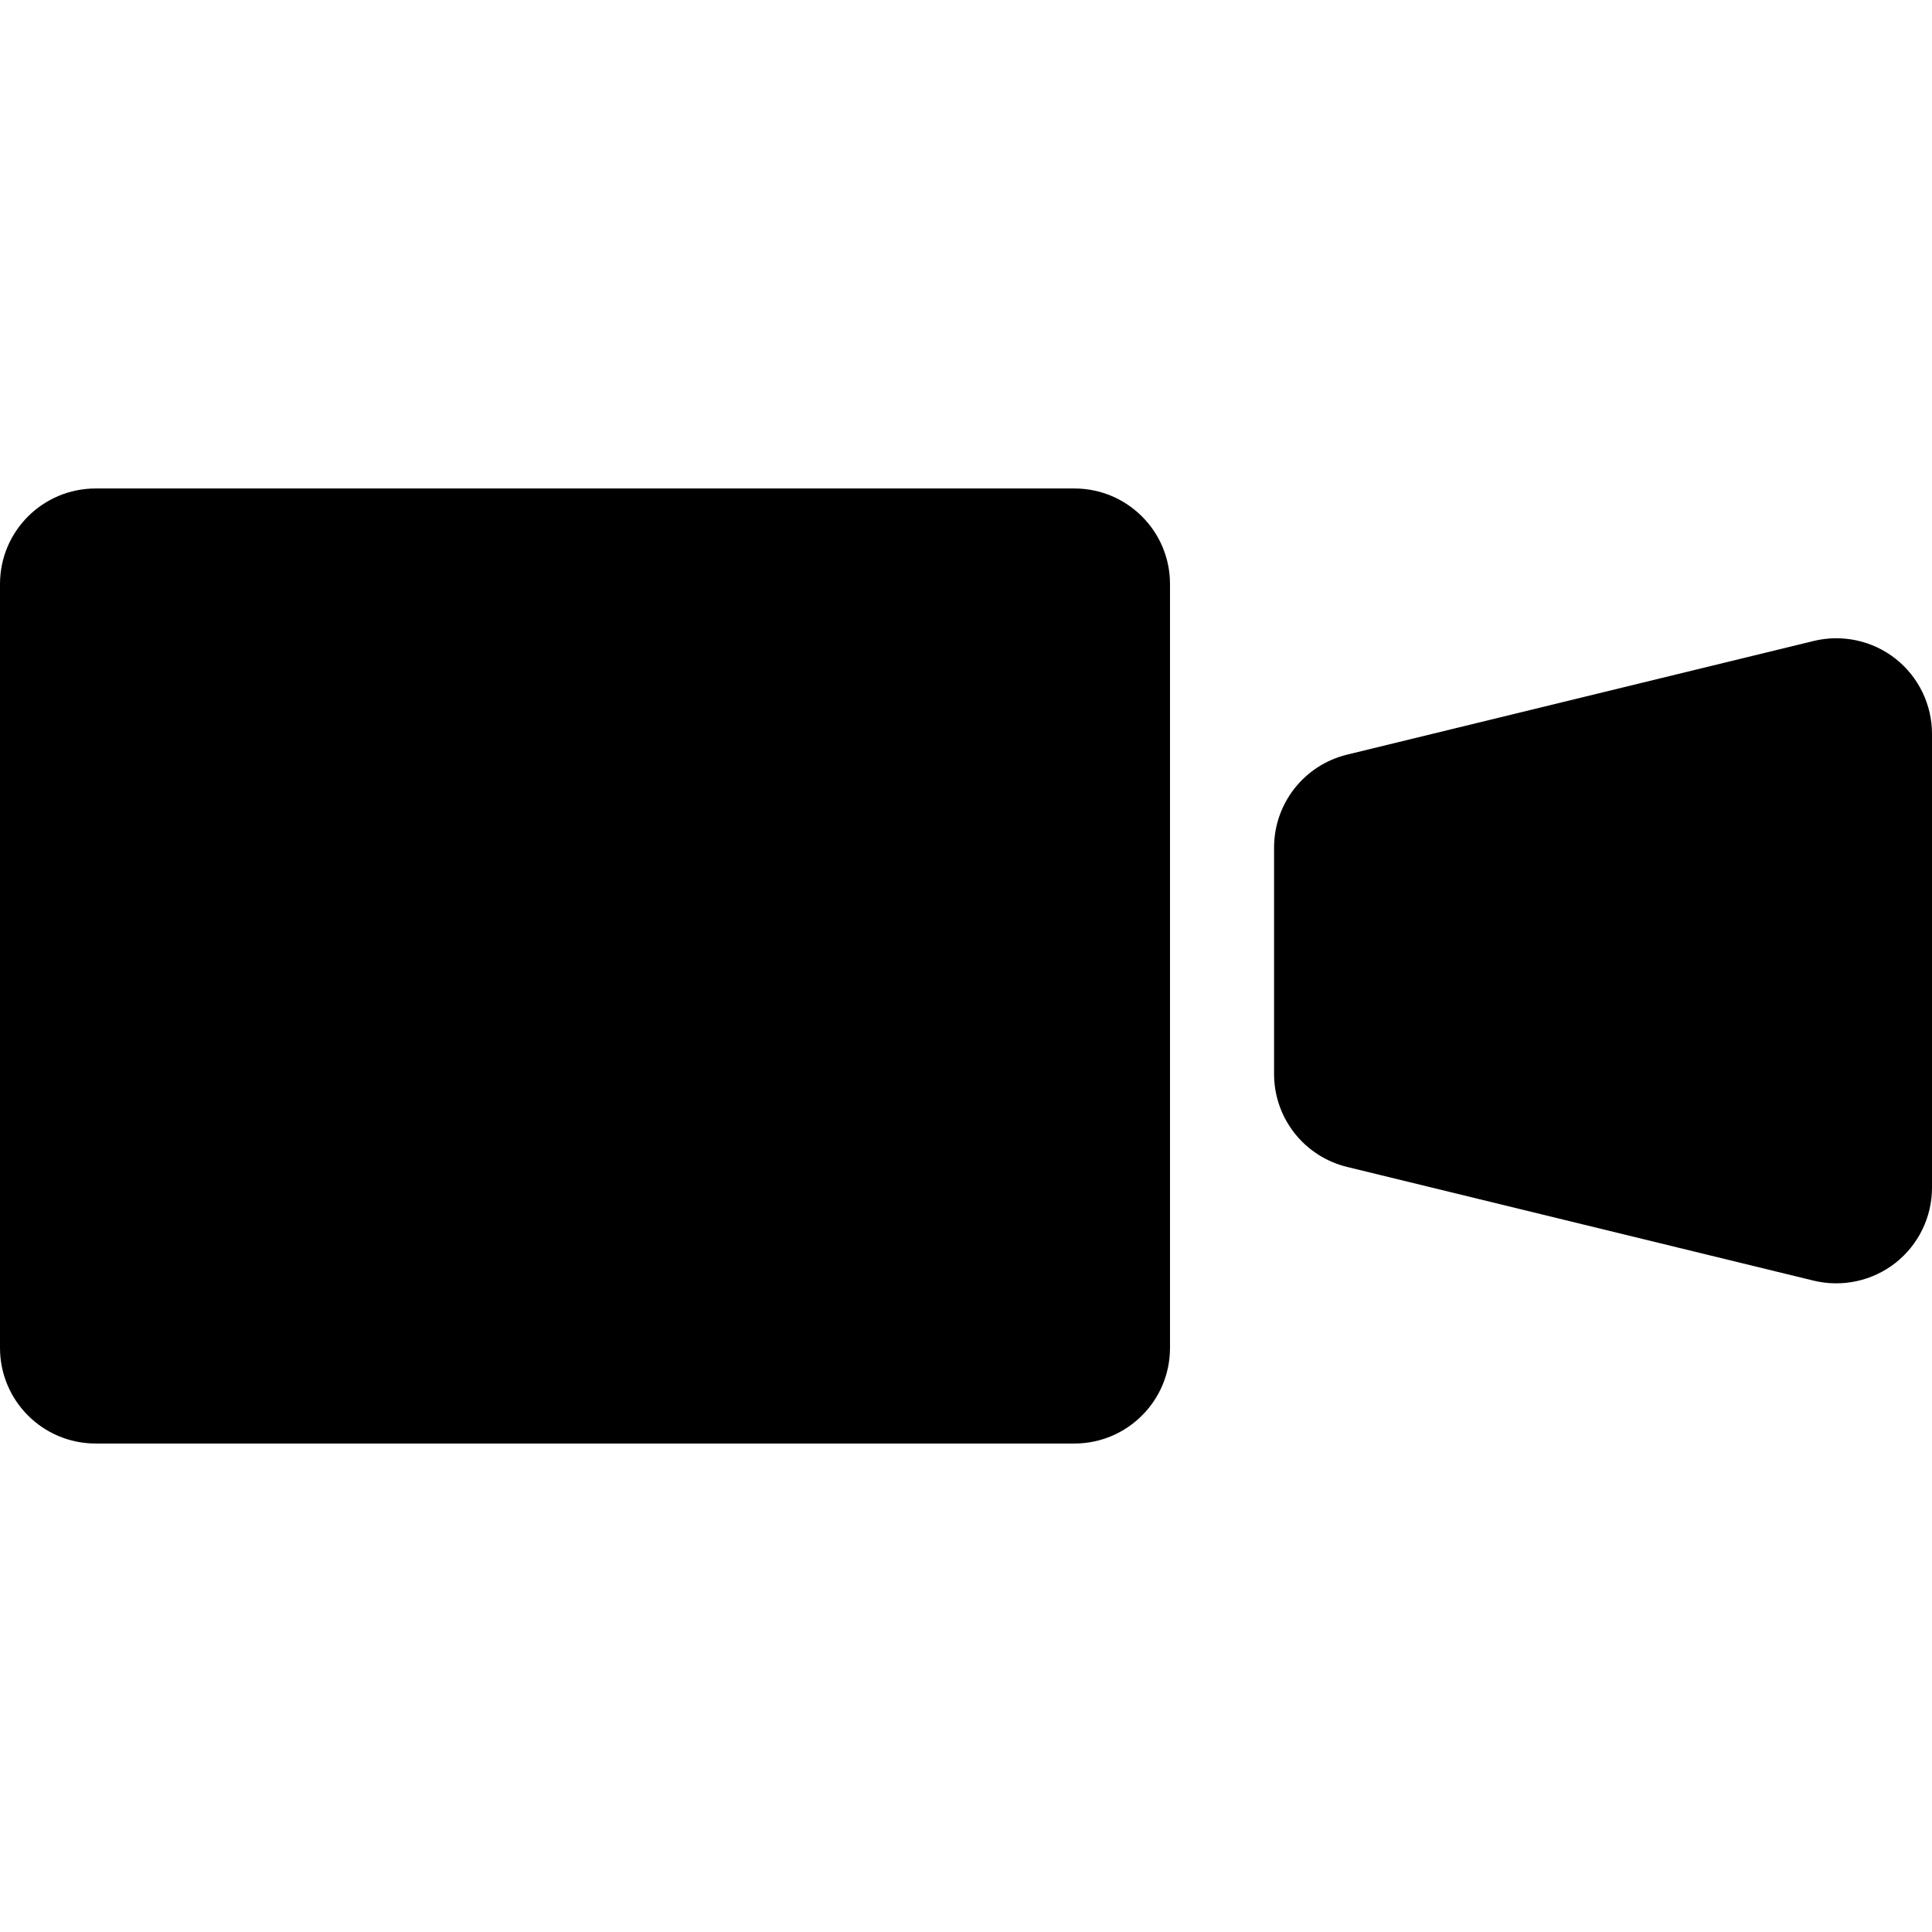
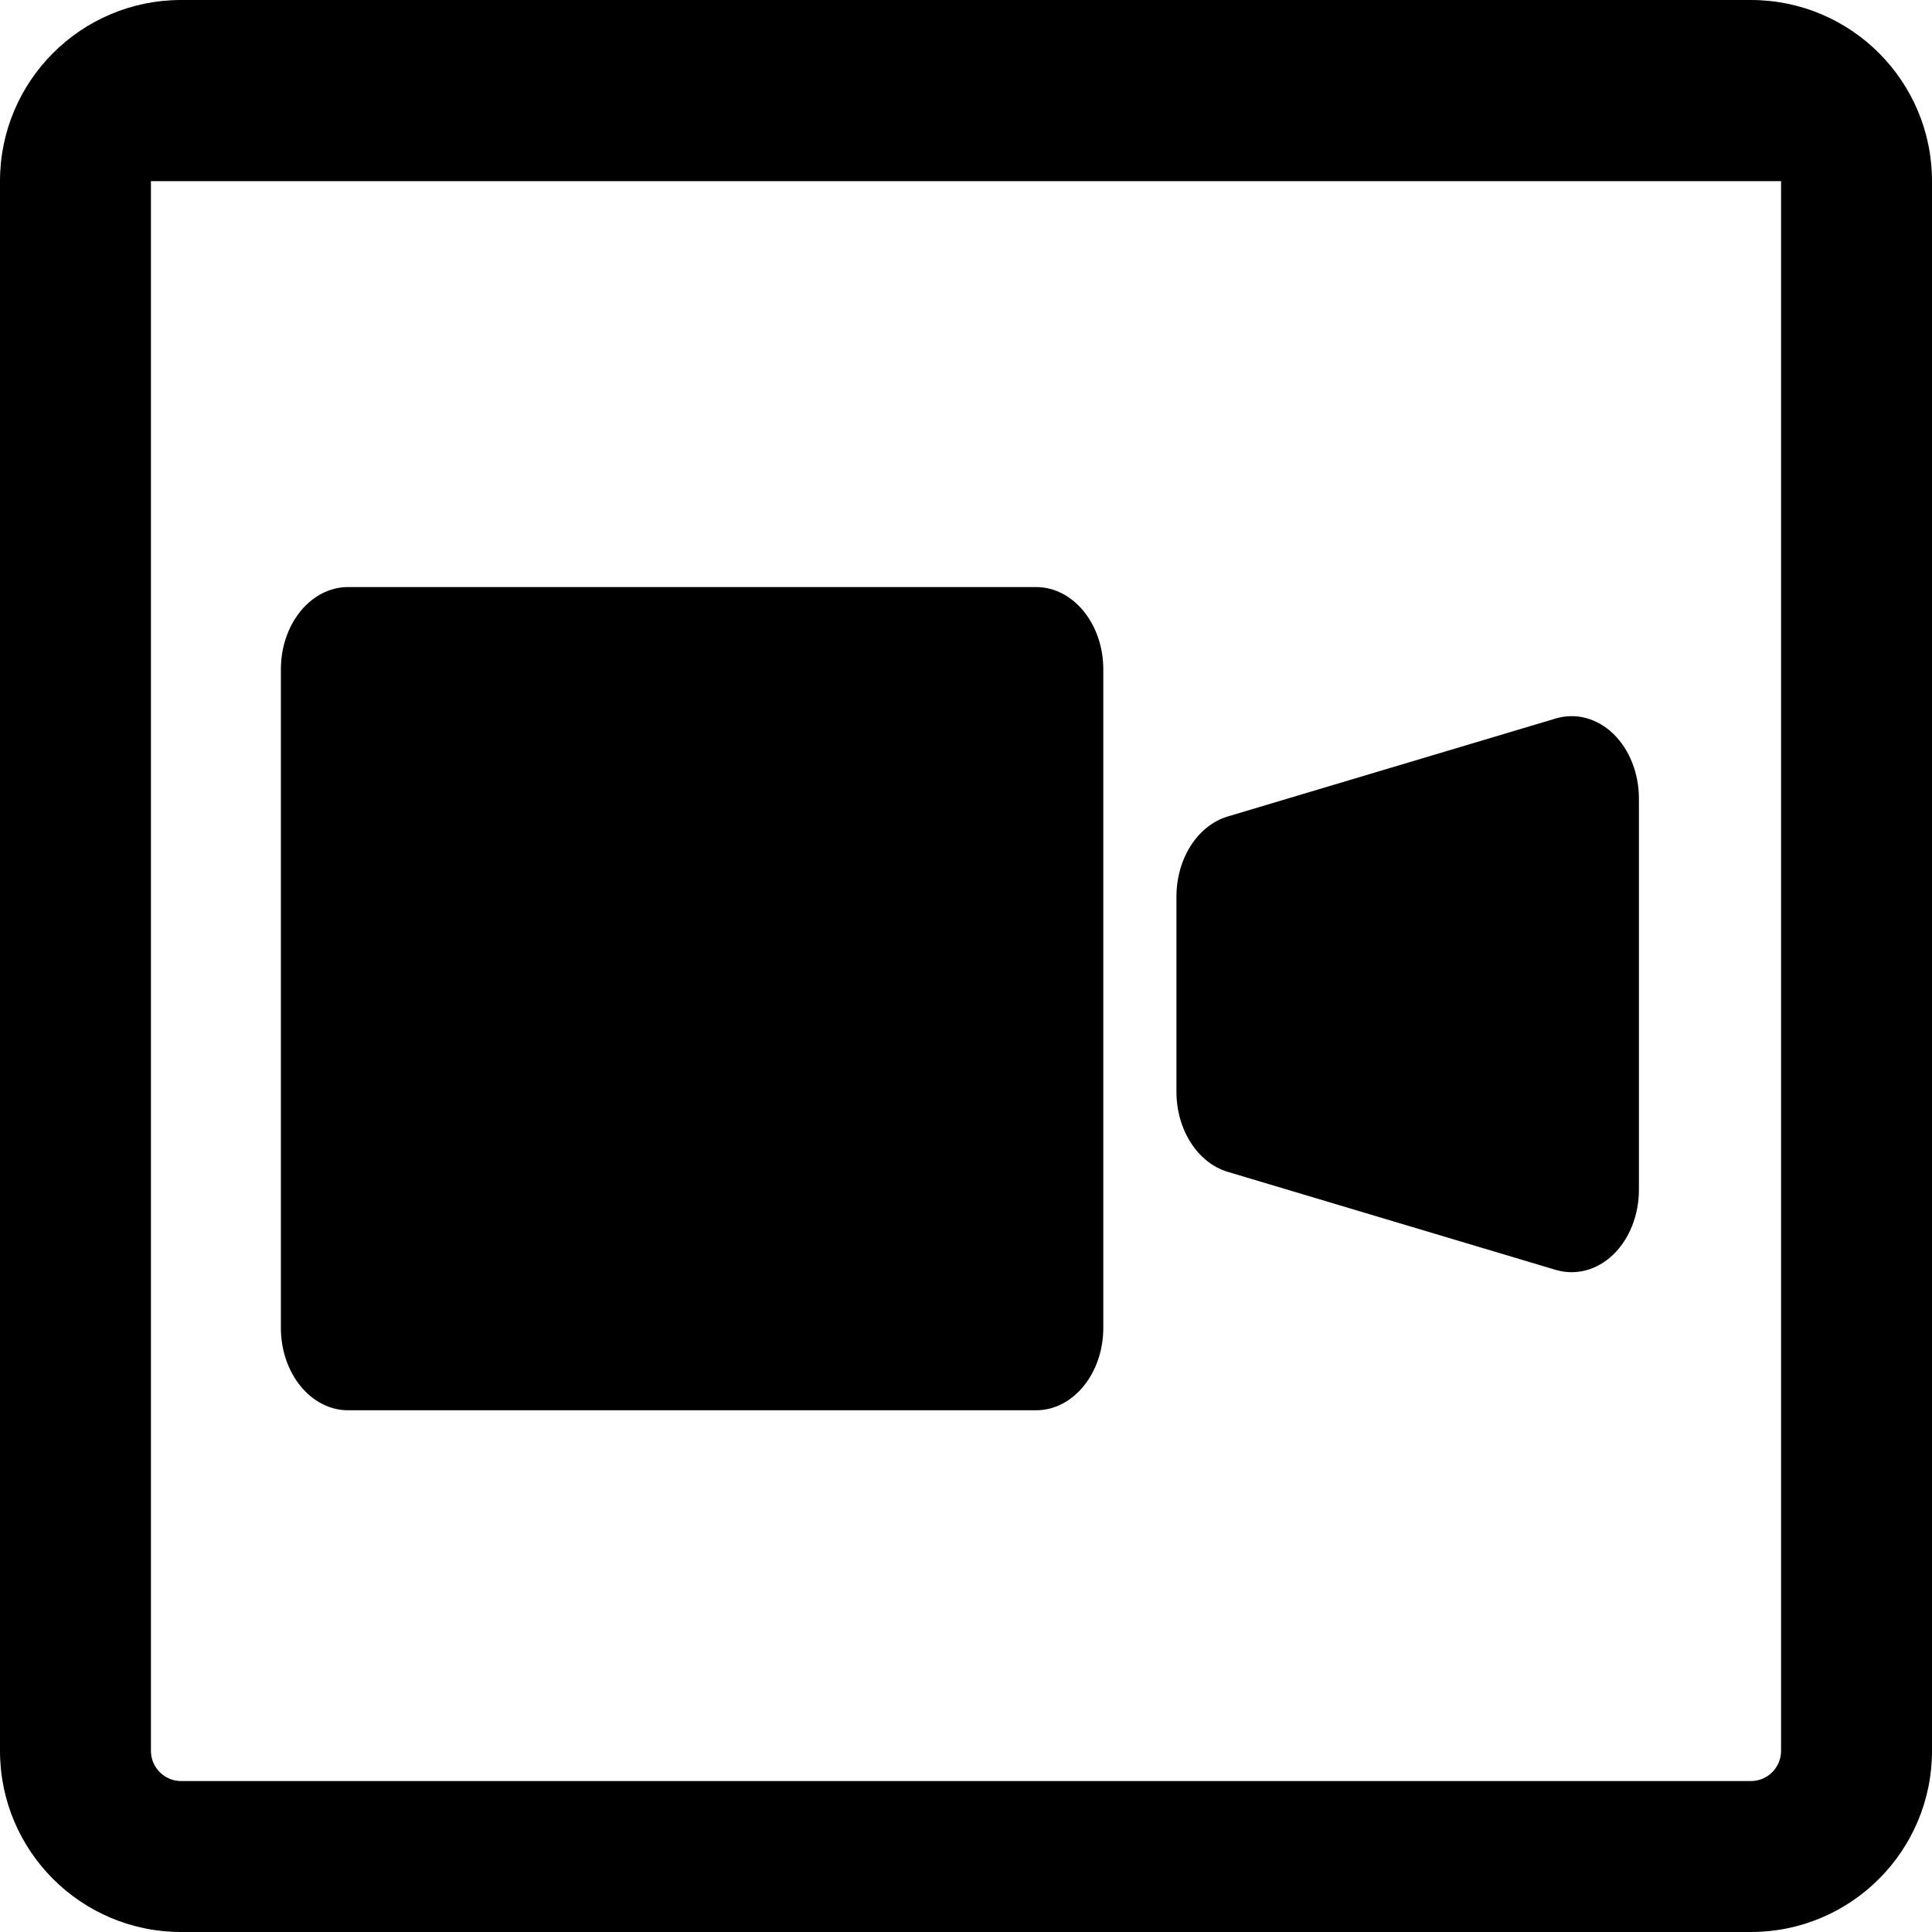
<svg xmlns="http://www.w3.org/2000/svg" version="1.1" id="_x32_" width="800px" height="800px" viewBox="0 0 512 512" xml:space="preserve">
-   <style type="text/css">
+   <defs id="defs337" />
+   <style type="text/css" id="style326">

	.st0{fill:#000000;}

</style>
-   <g>
-     <path class="st0" d="M284.719,129.453H25.344c-14,0-25.344,11.328-25.344,25.328v202.422c0,14,11.344,25.344,25.344,25.344h259.375   c14,0,25.344-11.344,25.344-25.344V154.781C310.063,140.781,298.719,129.453,284.719,129.453z" />
-     <path class="st0" d="M502.313,174.547c-6.125-4.797-14.094-6.516-21.656-4.688L357,199.984   c-11.375,2.766-19.359,12.938-19.359,24.641v60c0,11.688,7.984,21.859,19.359,24.625l123.656,30.141   c7.563,1.813,15.531,0.094,21.656-4.703c6.109-4.813,9.688-12.156,9.688-19.922V194.484   C512,186.703,508.422,179.359,502.313,174.547z" />
+   <g id="g332" transform="matrix(0.702919,0,0,0.8619829,74.43604,43.9886)" style="stroke-width:1.285">
+     <path class="st0" d="M 284.719,129.453 H 25.344 C 11.344,129.453 0,140.781 0,154.781 v 202.422 c 0,14 11.344,25.344 25.344,25.344 h 259.375 c 14,0 25.344,-11.344 25.344,-25.344 V 154.781 c 0,-14 -11.344,-25.328 -25.344,-25.328 z" id="path328" style="stroke-width:1.285" />
+     <path class="st0" d="m 502.313,174.547 c -6.125,-4.797 -14.094,-6.516 -21.656,-4.688 L 357,199.984 c -11.375,2.766 -19.359,12.938 -19.359,24.641 v 60 c 0,11.688 7.984,21.859 19.359,24.625 l 123.656,30.141 c 7.563,1.813 15.531,0.094 21.656,-4.703 6.109,-4.813 9.688,-12.156 9.688,-19.922 V 194.484 c 0,-7.781 -3.578,-15.125 -9.687,-19.937 z" id="path330" style="stroke-width:1.285" />
  </g>
+   <path class="st0" d="m 0,48 v 416 c 0,26.508 21.492,48 48,48 h 416 c 26.508,0 48,-21.492 48,-48 V 48 c 0,-26.508 -21.492,-48 -48,-48 H 48 C 21.492,0 0,21.492 0,48 Z m 40,0 h 432 v 416 c 0,4.406 -3.586,8 -8,8 H 48 c -4.414,0 -8,-3.594 -8,-8 z" id="path559" style="fill:#000000;stroke-width:0.64" />
</svg>
